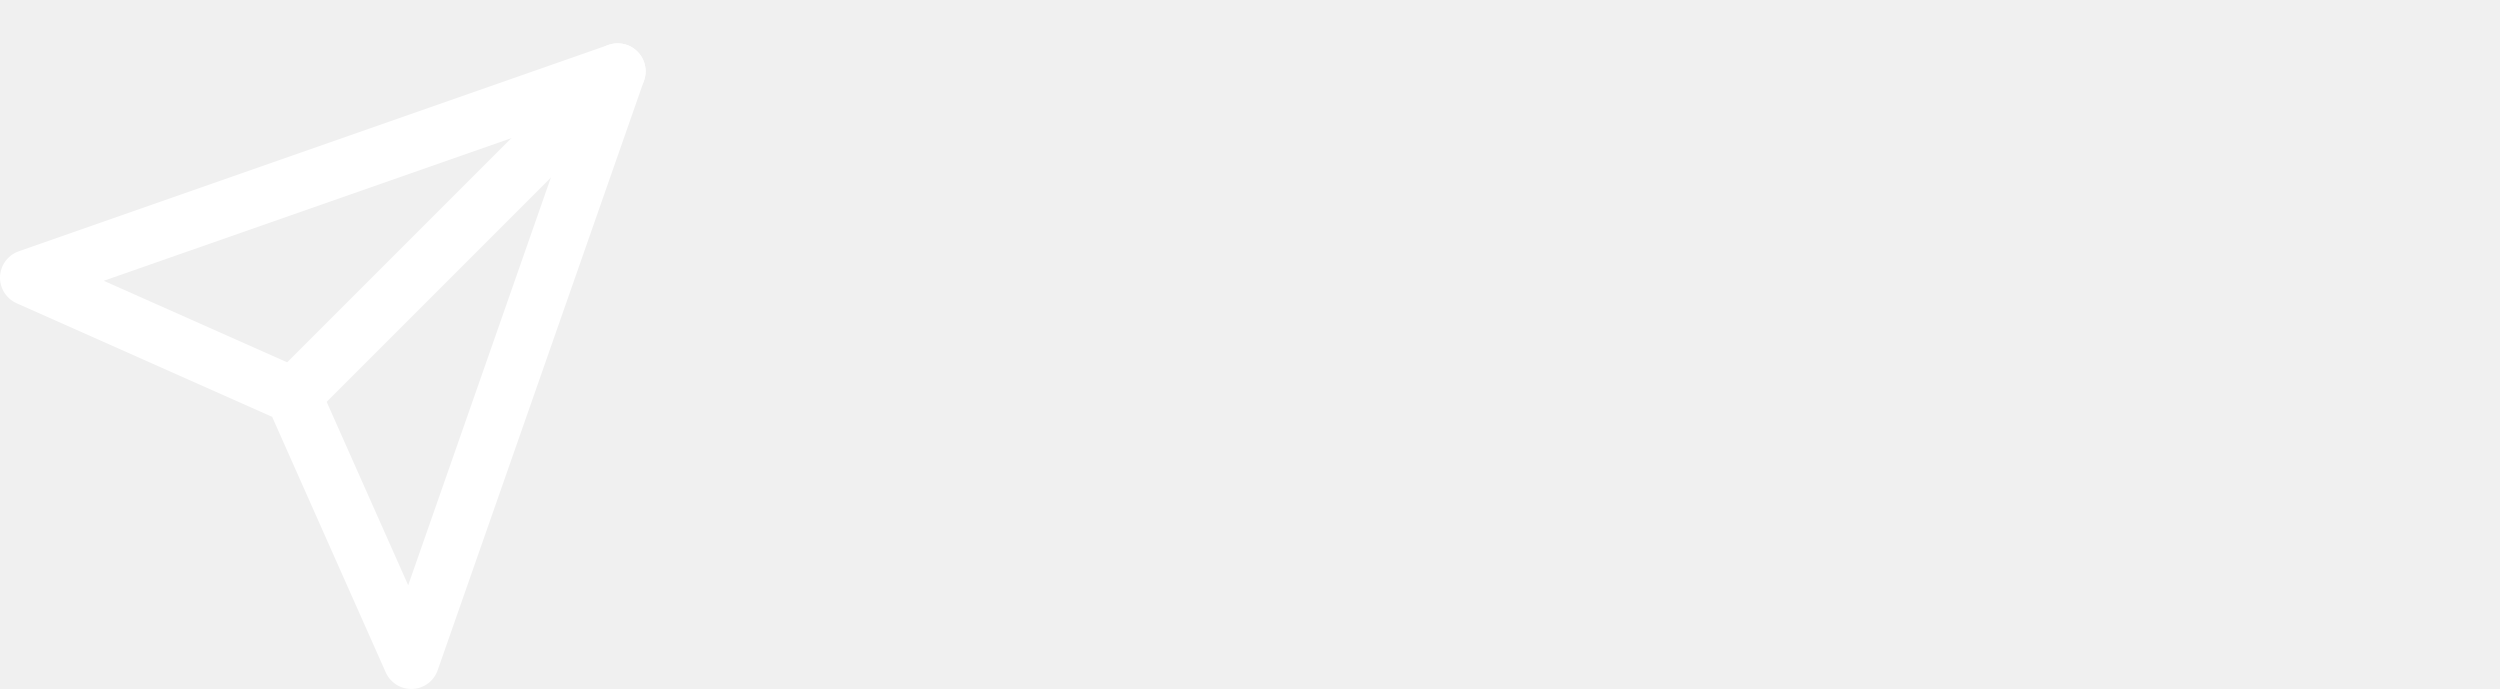
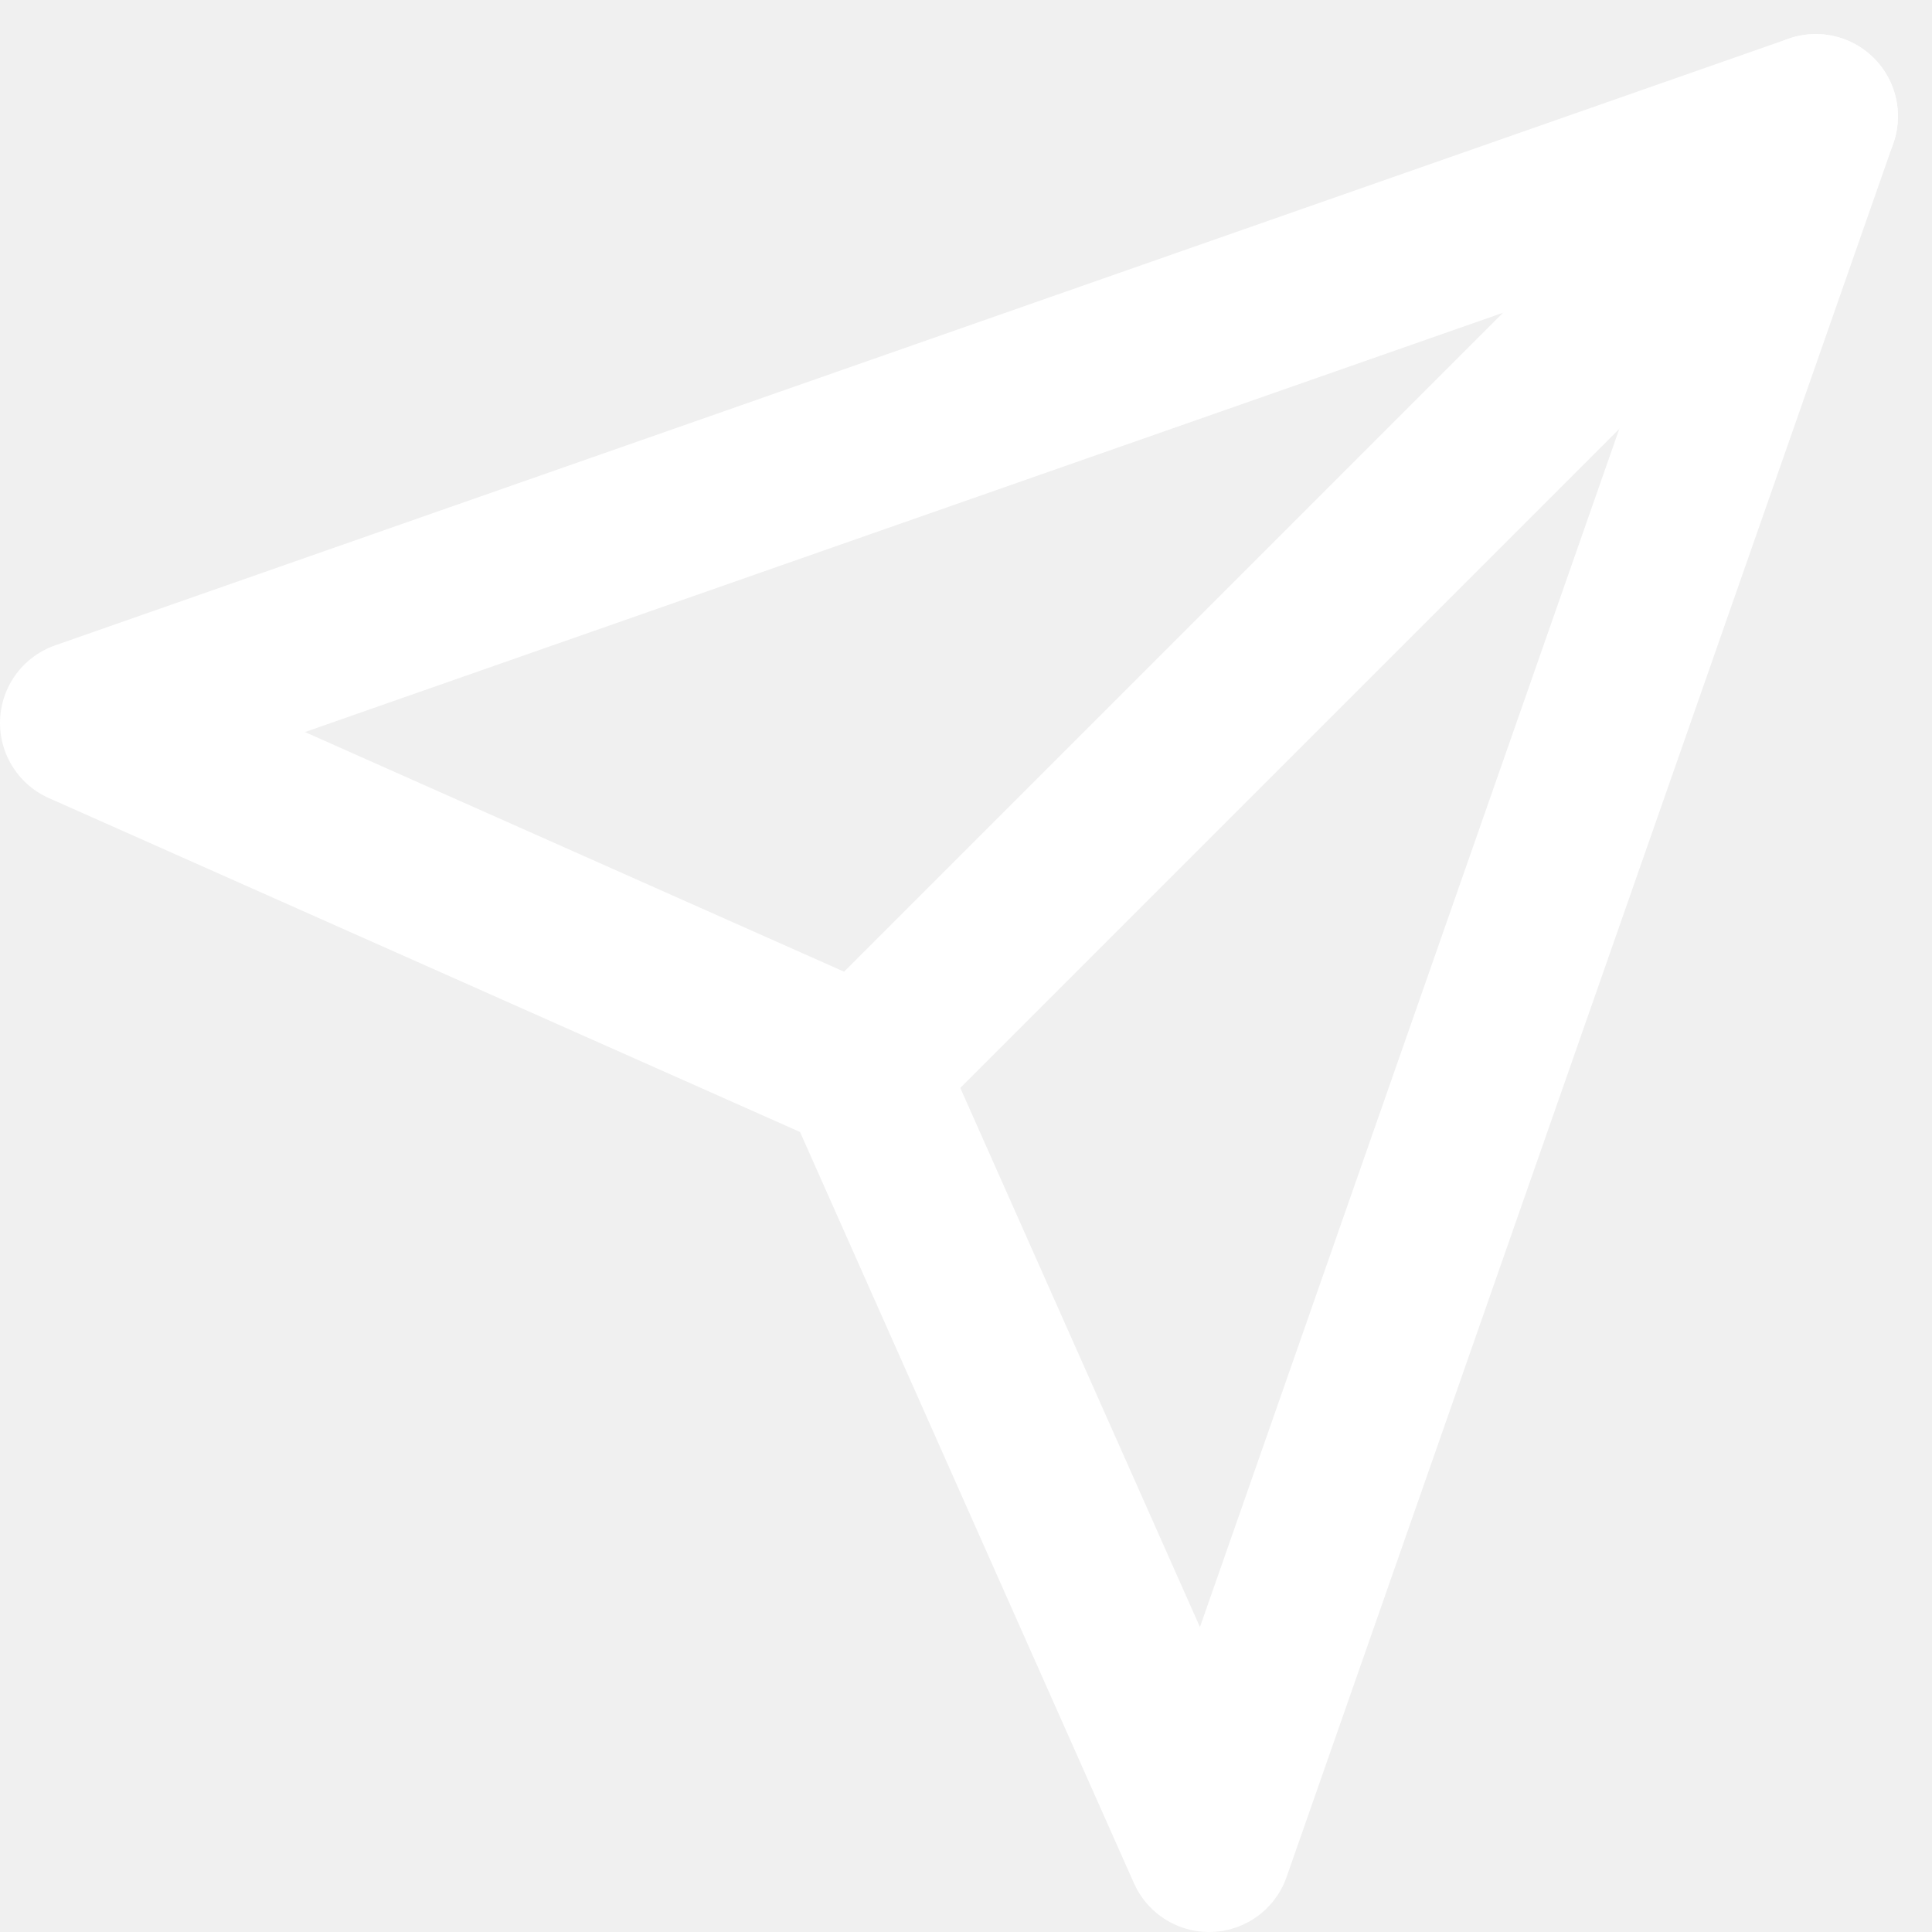
- <svg xmlns="http://www.w3.org/2000/svg" width="98.382" height="27.113" viewBox="0 0 98.382 27.113">
-   <defs>
-     <style>.a{fill:#fff;font-size:22px;font-family:SFProDisplay-Medium, SF Pro Display;font-weight:500;letter-spacing:0.03em;}.b{fill:none;stroke:#fff;stroke-linecap:round;stroke-linejoin:round;stroke-width:2.2px;}</style>
-   </defs>
-   <g transform="translate(1.1 0.168)">
-     <g transform="translate(0 2.638)">
-       <path class="b" d="M29.264,3,16.5,15.764" transform="translate(-6.057 -3)" />
-       <path class="b" d="M26.207,3,18.085,26.207,13.443,15.764,3,11.122Z" transform="translate(-3 -3)" />
-     </g>
+ <svg xmlns="http://www.w3.org/2000/svg" width="25.863" height="25.863" viewBox="0 0 25.863 25.863">
+   <g transform="translate(1.1 1.556)">
+     <path d="M29.264,3,16.5,15.764" transform="translate(-6.057 -3)" fill="none" stroke="#fff" stroke-linecap="round" stroke-linejoin="round" stroke-width="2.2" />
+     <path d="M26.207,3,18.085,26.207,13.443,15.764,3,11.122Z" transform="translate(-3 -3)" fill="none" stroke="#fff" stroke-linecap="round" stroke-linejoin="round" stroke-width="2.2" />
  </g>
</svg>
